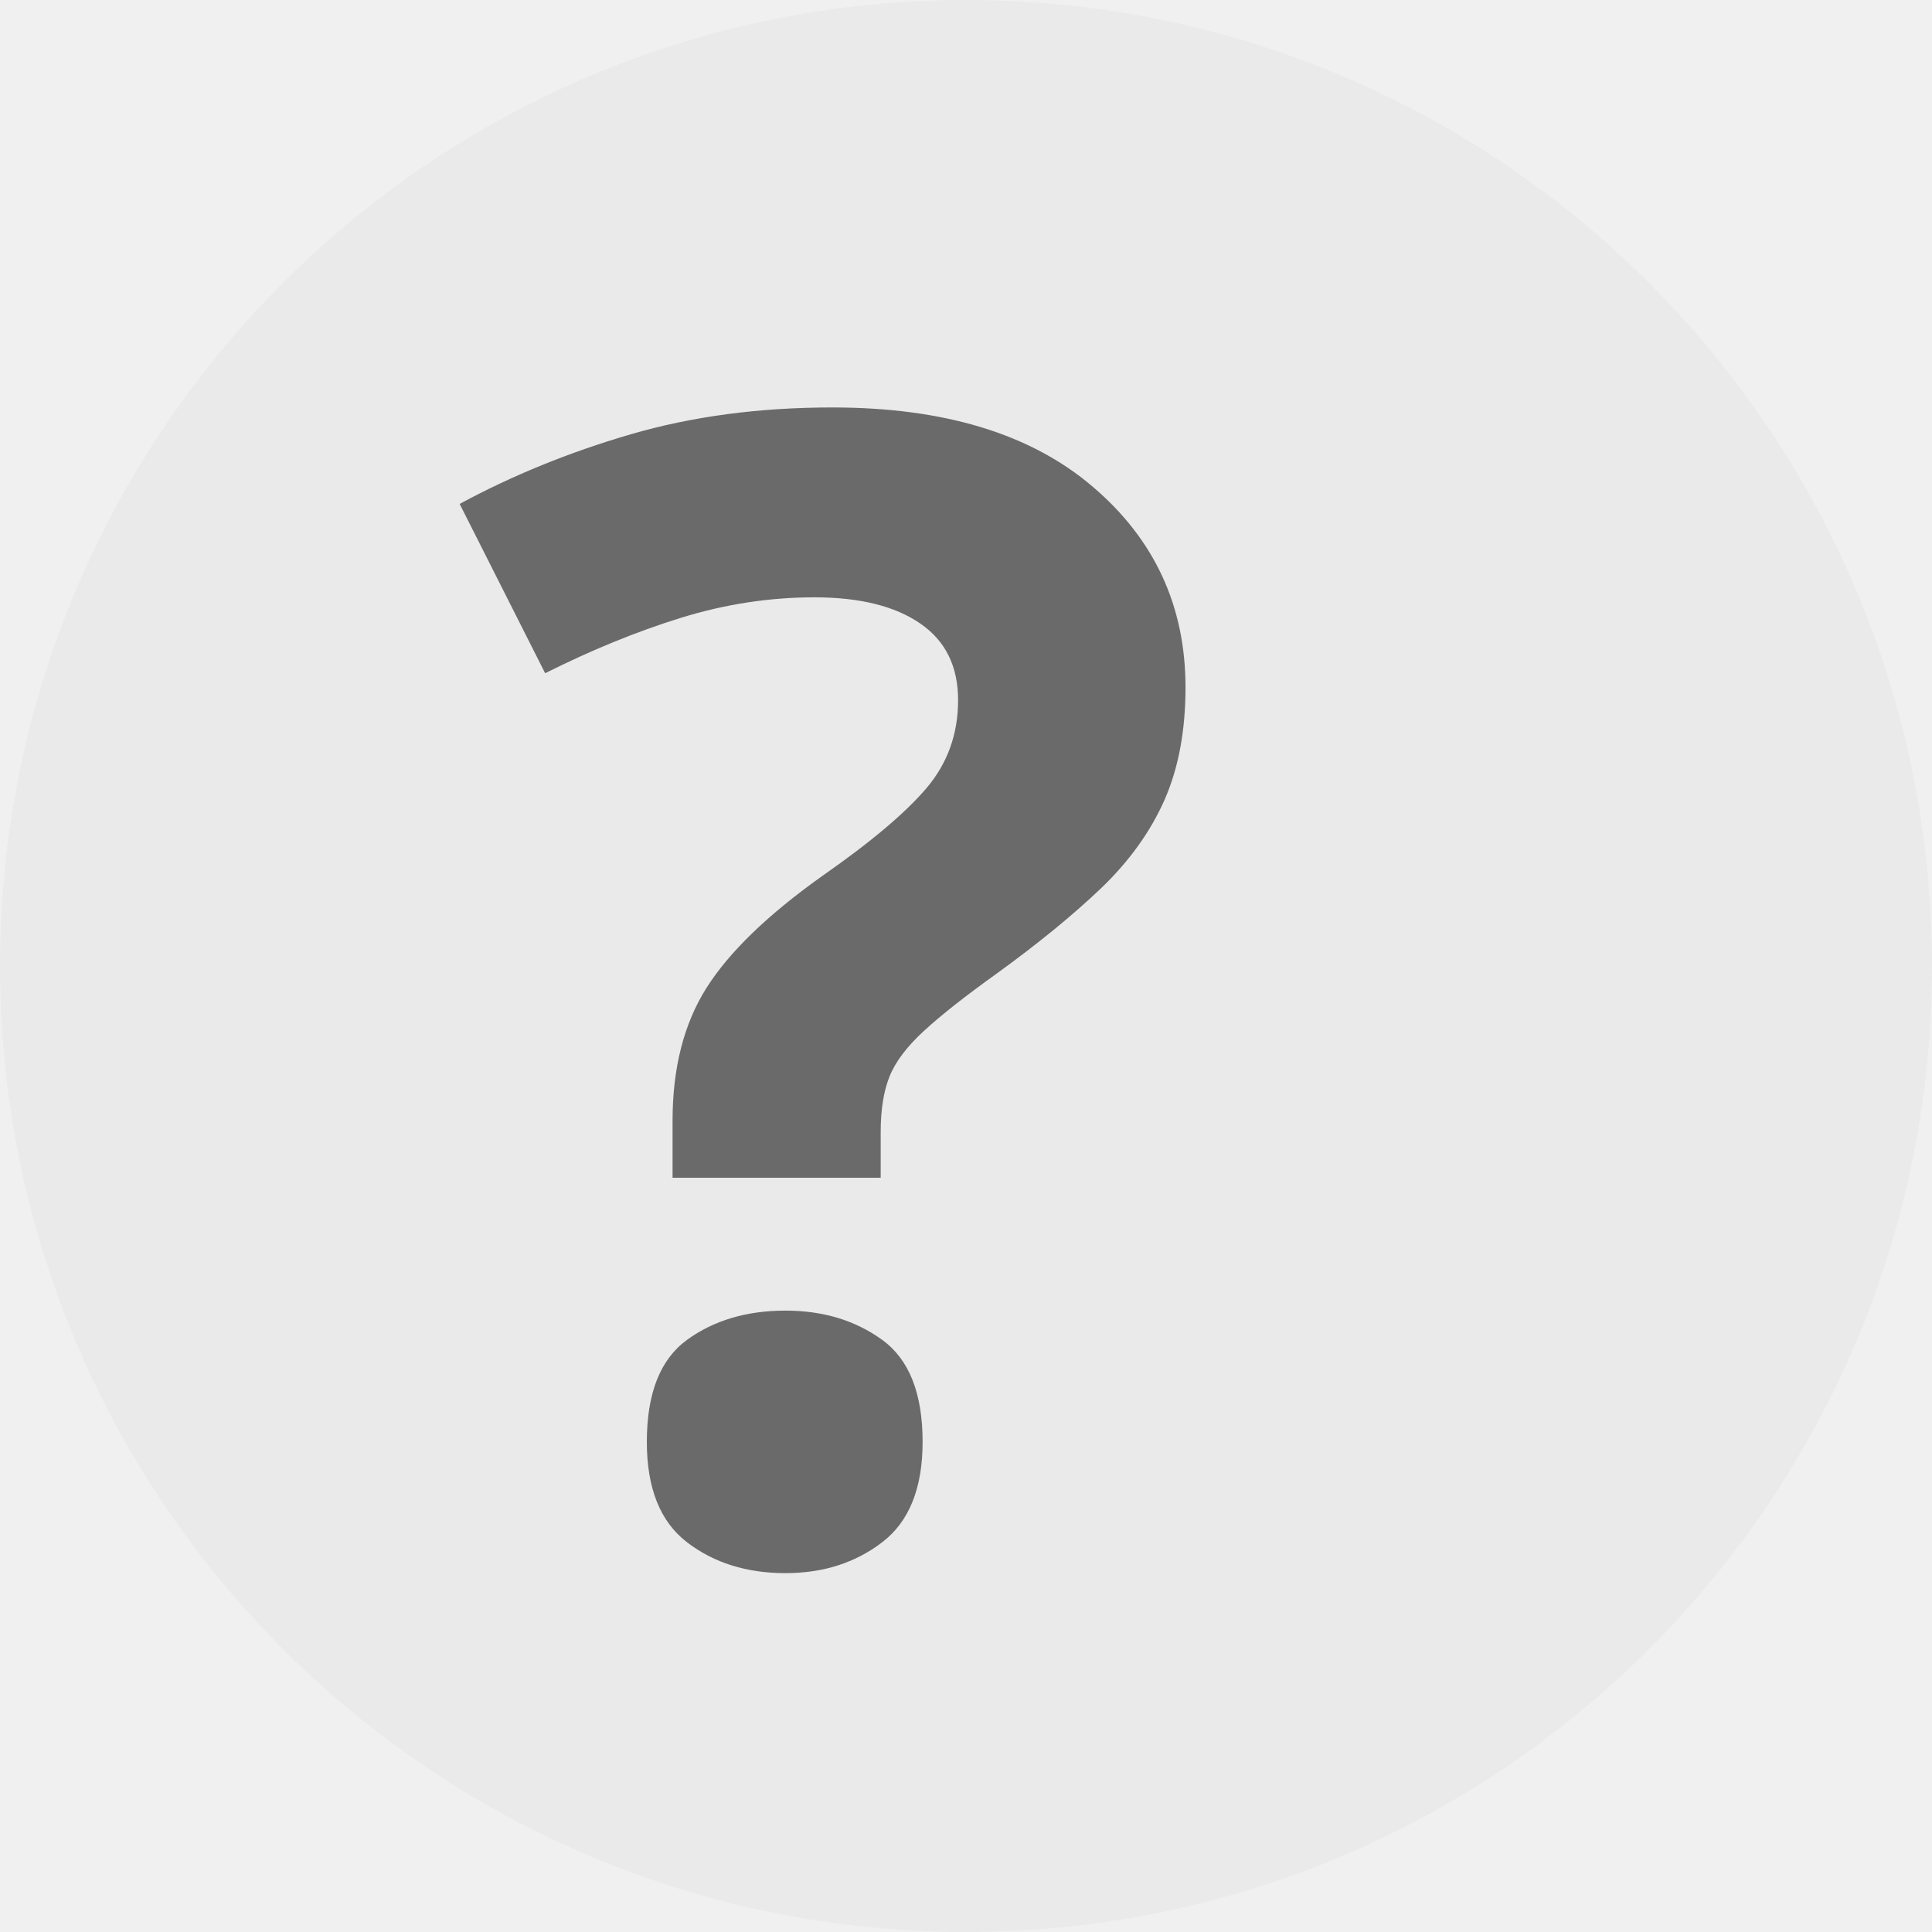
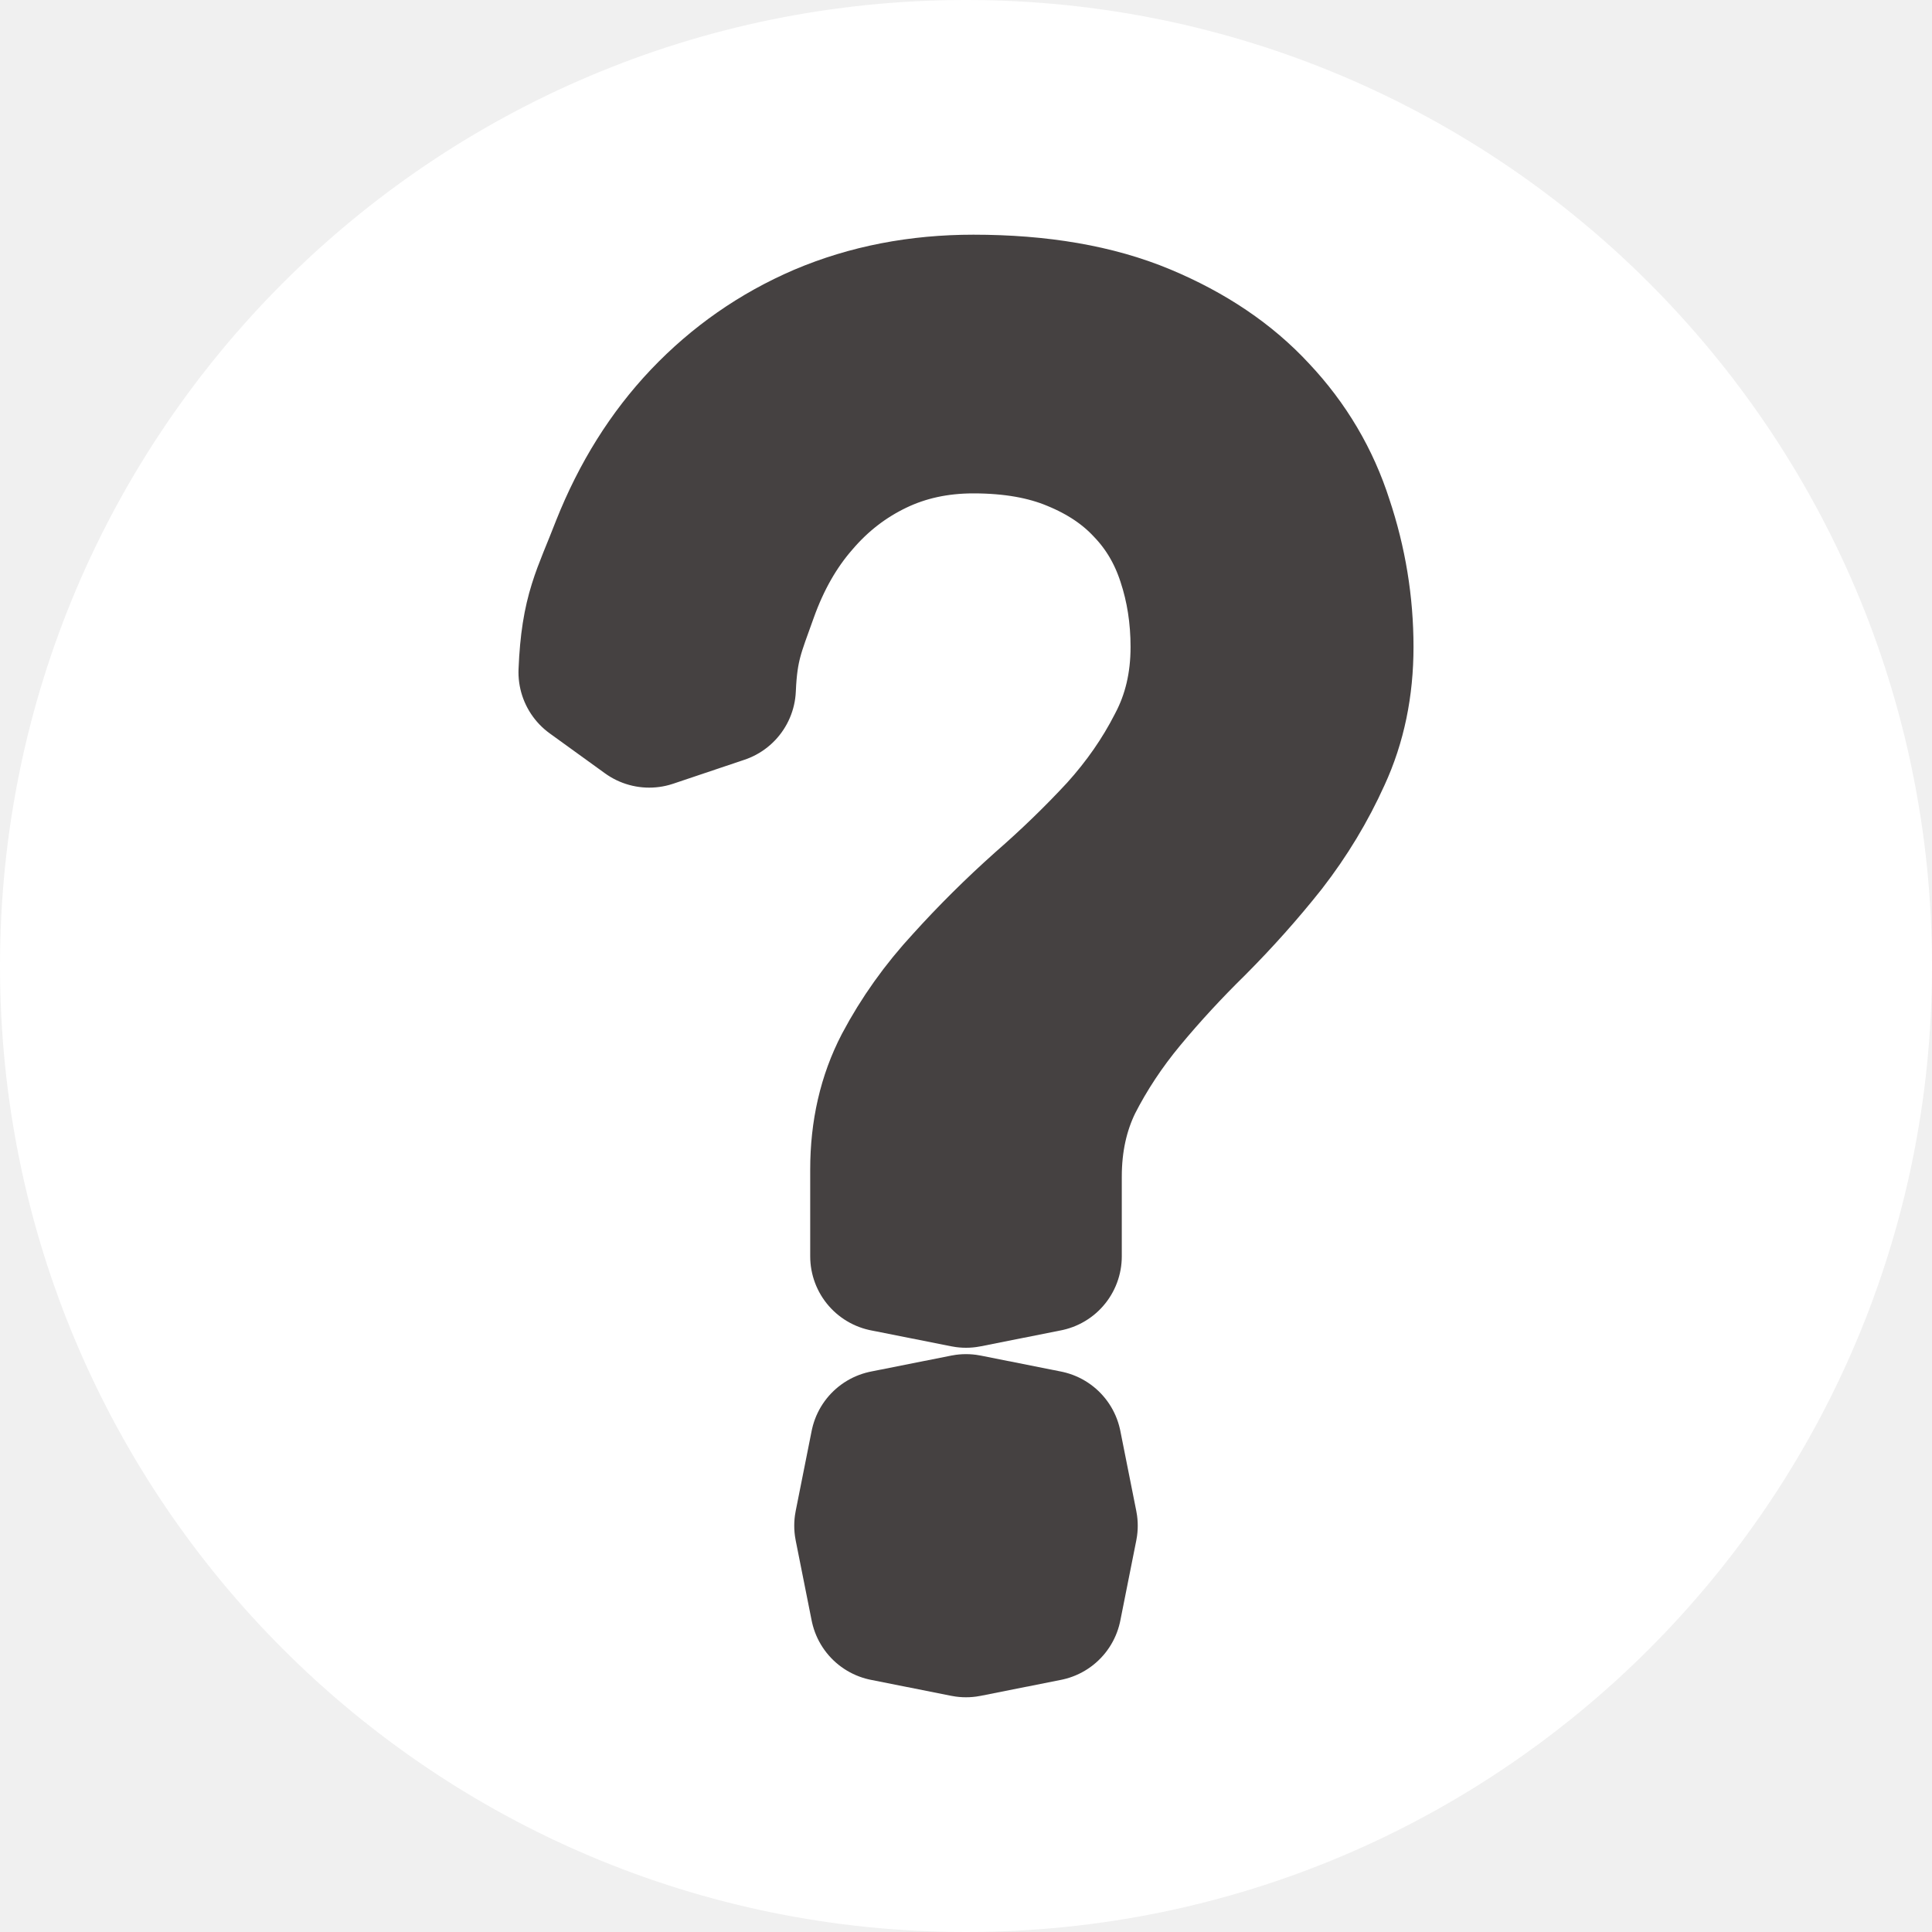
<svg xmlns="http://www.w3.org/2000/svg" width="128mm" height="128mm" viewBox="0 0 128 128" version="1.1" id="svg5">
  <defs id="defs2">
    <clipPath clipPathUnits="userSpaceOnUse" id="clipPath6839">
      <rect style="opacity:0.363;fill:#2c1717;fill-opacity:1;fill-rule:evenodd;stroke-width:1.02;stroke-linecap:round;stroke-linejoin:round" id="rect6841" width="128" height="128.536" x="-16.279" y="86.122" />
    </clipPath>
  </defs>
  <g id="layer1" transform="translate(-748.5046,31.72488)">
    <path style="fill:#bb1717;fill-opacity:1;fill-rule:evenodd;stroke-width:7.501;stroke-linecap:round;stroke-linejoin:round" d="" id="path4333" transform="scale(0.2645833)" />
    <path style="fill:#bb1717;fill-opacity:1;fill-rule:evenodd;stroke-width:7.501;stroke-linecap:round;stroke-linejoin:round" d="" id="path4372" transform="scale(0.2645833)" />
    <path style="fill:#bb1717;fill-opacity:1;fill-rule:evenodd;stroke-width:7.501;stroke-linecap:round;stroke-linejoin:round" d="" id="path4411" transform="scale(0.2645833)" />
    <path style="fill:#bb1717;fill-opacity:1;fill-rule:evenodd;stroke-width:3.752;stroke-linecap:round;stroke-linejoin:round" d="" id="path4684" transform="scale(0.2645833)" />
    <path style="fill:#bb1717;fill-opacity:1;fill-rule:evenodd;stroke-width:3.752;stroke-linecap:round;stroke-linejoin:round" d="" id="path4723" transform="scale(0.2645833)" />
    <text xml:space="preserve" style="font-size:223.4px;line-height:1.45;font-family:sans-serif;fill:#bb1717;fill-opacity:1;stroke-width:0.524" x="158.597" y="235.646" id="text49661" transform="scale(1.668738,0.5992552)">
      <tspan id="tspan49659" style="font-style:normal;font-variant:normal;font-weight:normal;font-stretch:normal;font-size:223.4px;font-family:'Times New Roman';-inkscape-font-specification:'Times New Roman, ';fill:#bb1717;fill-opacity:1;stroke-width:0.524" x="158.597" y="235.646" />
    </text>
-     <g id="g56586" transform="translate(481.4183,-65.03152)">
-       <circle style="fill:#eaeaea;fill-opacity:1;fill-rule:evenodd;stroke:none;stroke-width:0.897;stroke-linecap:round;stroke-linejoin:round;stroke-opacity:1" id="circle49657" cx="331.086" cy="97.307" r="64" />
-       <text xml:space="preserve" style="font-size:105.818px;line-height:1.45;font-family:sans-serif;fill:#6a6a6a;fill-opacity:1;stroke-width:0.248" x="294.349" y="137.5" id="text53719" transform="scale(1.009772,0.9903223)">
-         <tspan id="tspan53717" style="font-style:normal;font-variant:normal;font-weight:bold;font-stretch:normal;font-size:105.818px;font-family:'.SF Hebrew Rounded';-inkscape-font-specification:'.SF Hebrew Rounded Bold';fill:#6a6a6a;fill-opacity:1;stroke-width:0.248" x="294.349" y="137.5">?</tspan>
-       </text>
-     </g>
+     <circle style="fill:#ffffff;fill-opacity:1;fill-rule:evenodd;stroke:none;stroke-width:0.897;stroke-linecap:round;stroke-linejoin:round;stroke-opacity:1" id="circle49657" cx="812.505" cy="32.275" r="64" />
+     <path d="m 807.183,51.511 v -5.759 c 0,-2.479 0.51,-4.699 1.529,-6.658 1.06,-2 2.385,-3.859 3.976,-5.579 1.59,-1.76 3.282,-3.439 5.077,-5.039 1.835,-1.6 3.547,-3.259 5.138,-4.979 1.59,-1.76 2.895,-3.639 3.914,-5.639 1.06,-2 1.59,-4.239 1.59,-6.718 0,-2.079 -0.306,-4.039 -0.917,-5.879 -0.612,-1.88 -1.57,-3.499 -2.875,-4.859 -1.264,-1.36 -2.875,-2.439 -4.832,-3.239 -1.916,-0.8 -4.179,-1.2 -6.789,-1.2 -2.406,0 -4.608,0.48 -6.606,1.44 -1.998,0.96 -3.731,2.299 -5.199,4.019 -1.468,1.68 -2.63,3.719 -3.486,6.118 -0.856,2.399 -1.346,3.451 -1.468,6.331 l -4.719,1.587 -3.661,-2.646 c 0.163,-3.959 0.877,-4.932 2.141,-8.211 1.305,-3.279 3.058,-6.078 5.26,-8.398 2.243,-2.359 4.852,-4.179 7.829,-5.459 3.017,-1.28 6.32,-1.92 9.908,-1.92 4.363,0 8.074,0.64 11.132,1.92 3.058,1.28 5.545,2.959 7.462,5.039 1.957,2.079 3.364,4.459 4.22,7.138 0.897,2.679 1.346,5.419 1.346,8.218 0,2.599 -0.489,4.959 -1.468,7.078 -0.938,2.079 -2.12,4.039 -3.547,5.879 -1.427,1.8 -2.977,3.539 -4.648,5.219 -1.672,1.64 -3.221,3.319 -4.648,5.039 -1.427,1.72 -2.63,3.539 -3.609,5.459 -0.938,1.92 -1.407,4.059 -1.407,6.418 v 5.279 l -5.321,1.058 z m 10.642,12.537 1.058,5.309 -1.058,5.309 -5.321,1.058 -5.321,-1.058 -1.058,-5.309 1.058,-5.309 5.321,-1.058 z" style="font-weight:bold;font-size:105.818px;line-height:1.45;font-family:'Oriya Sangam MN';-inkscape-font-specification:'Oriya Sangam MN Bold';fill:#454141;fill-opacity:1;stroke:#454141;stroke-width:10;stroke-linecap:round;stroke-linejoin:round;stroke-miterlimit:4;stroke-dasharray:none;stroke-opacity:1" id="path9230" />
  </g>
</svg>
